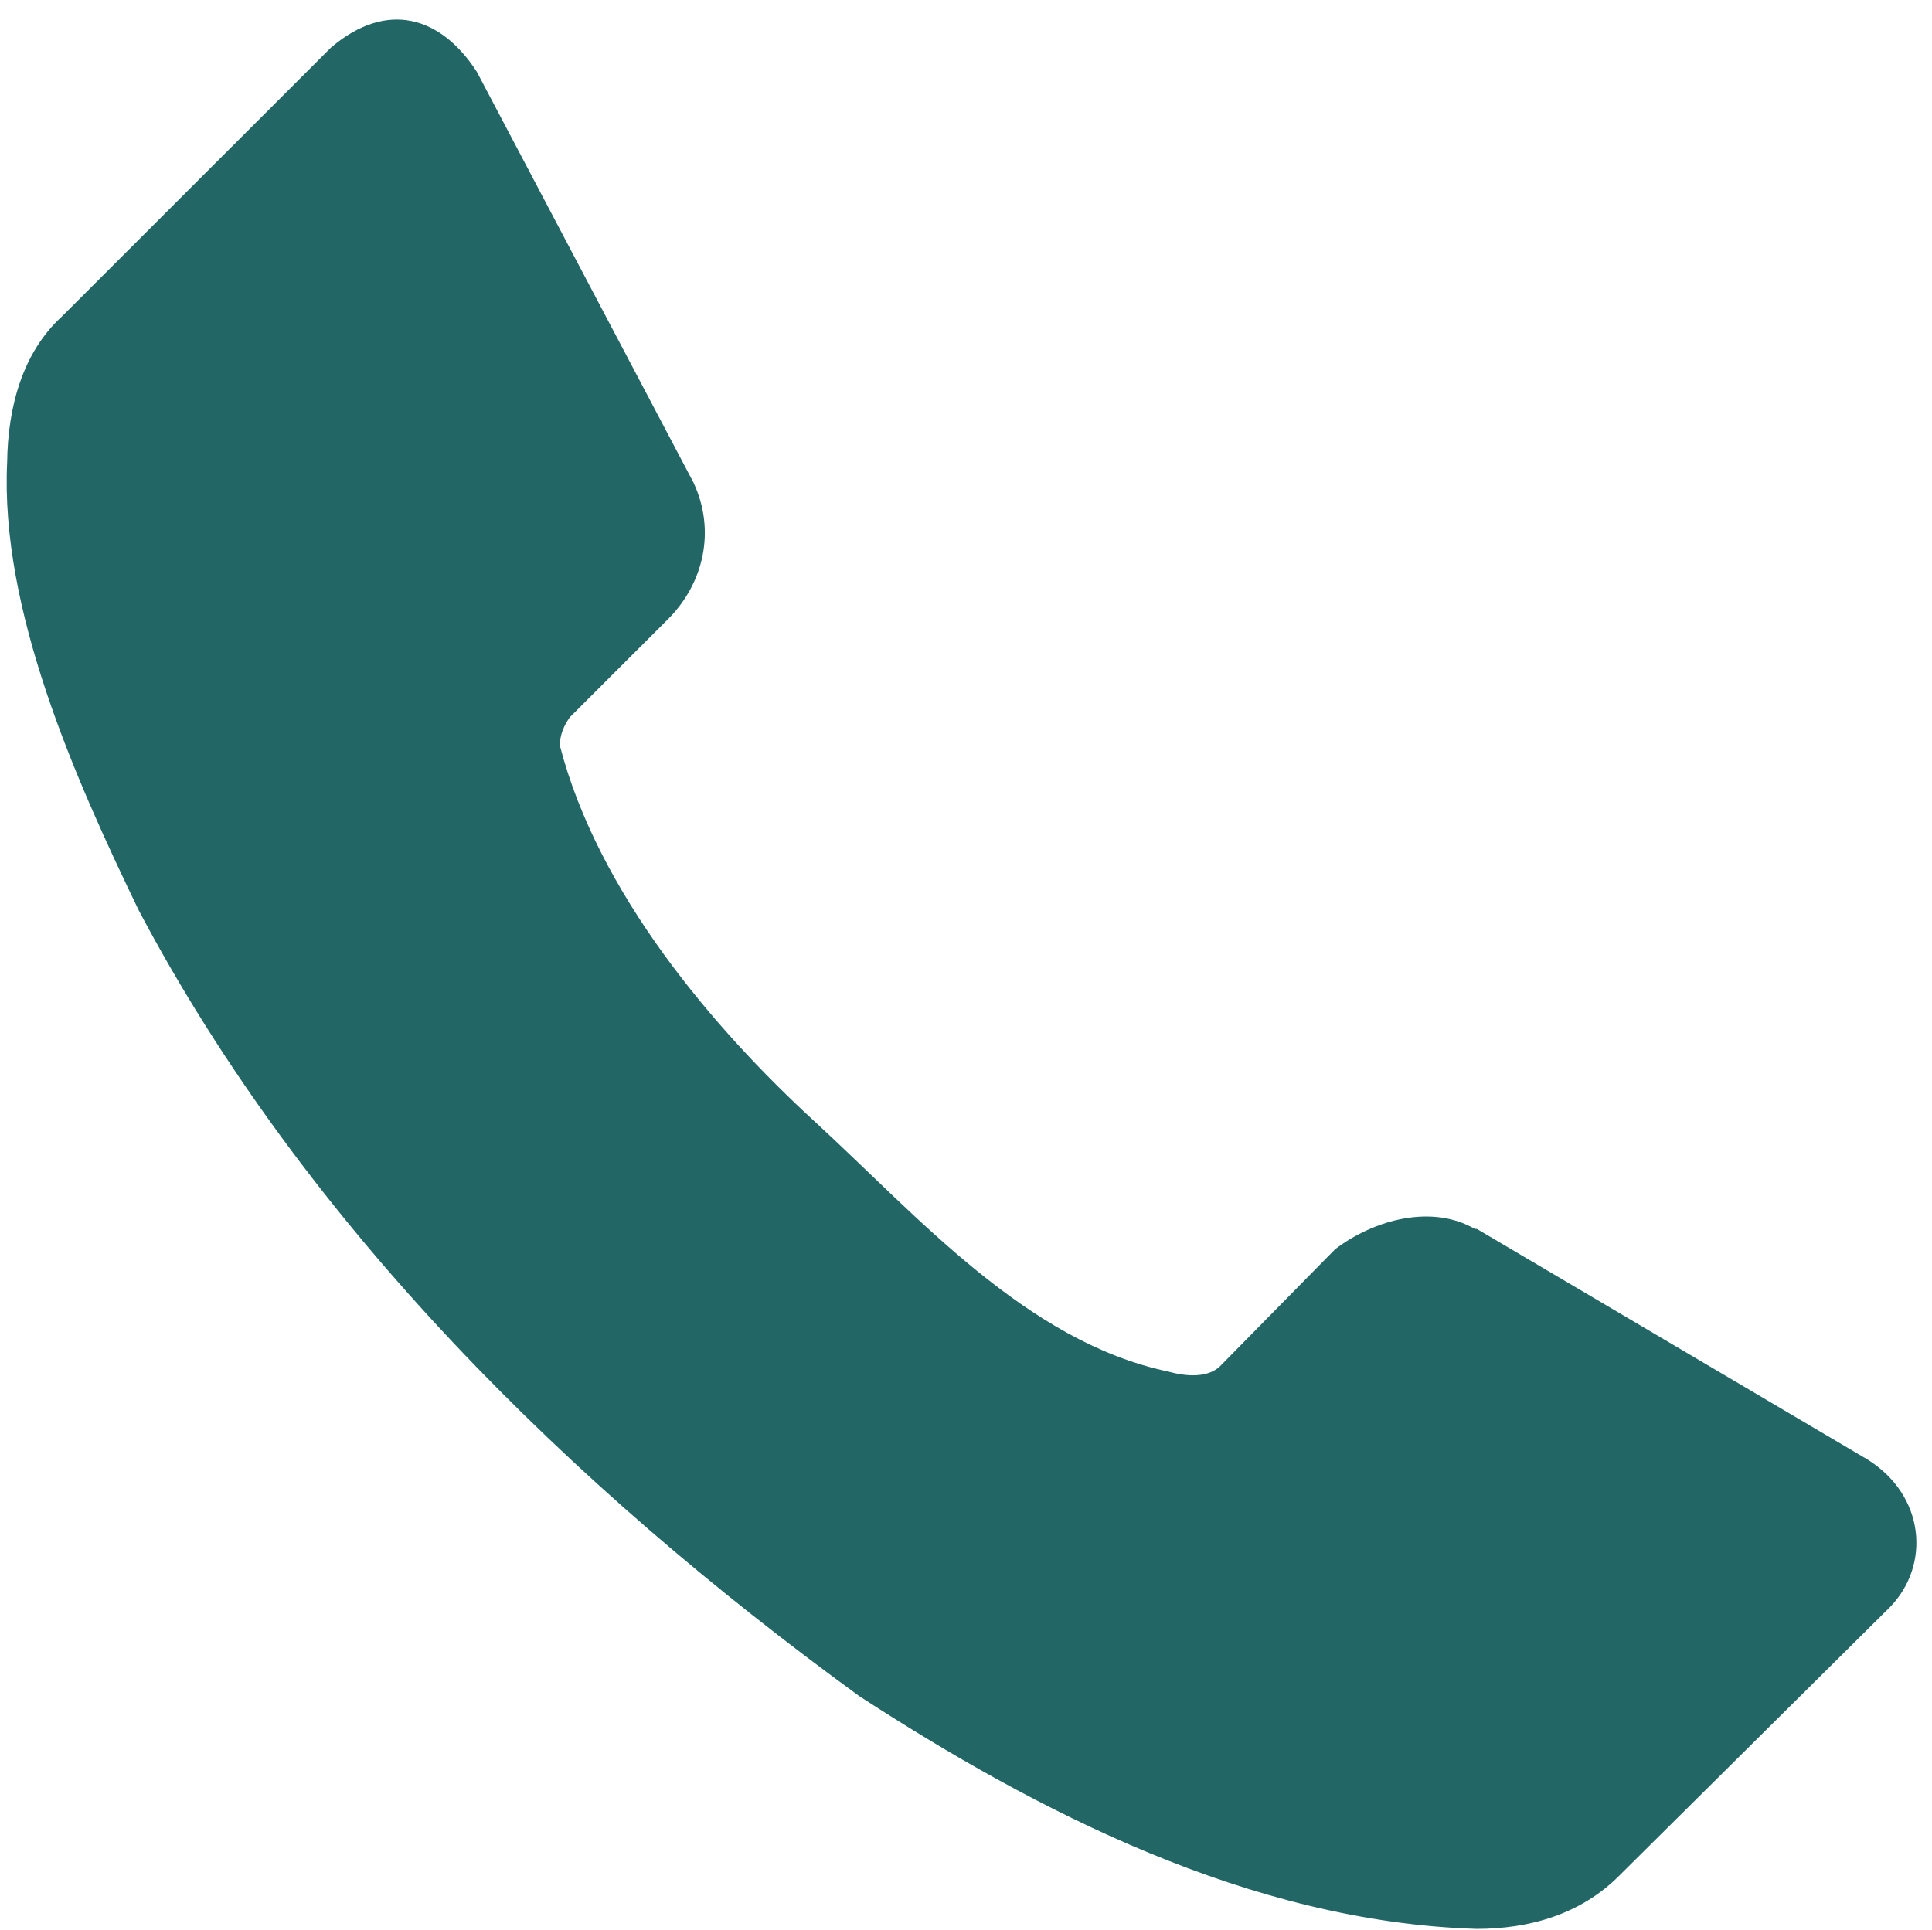
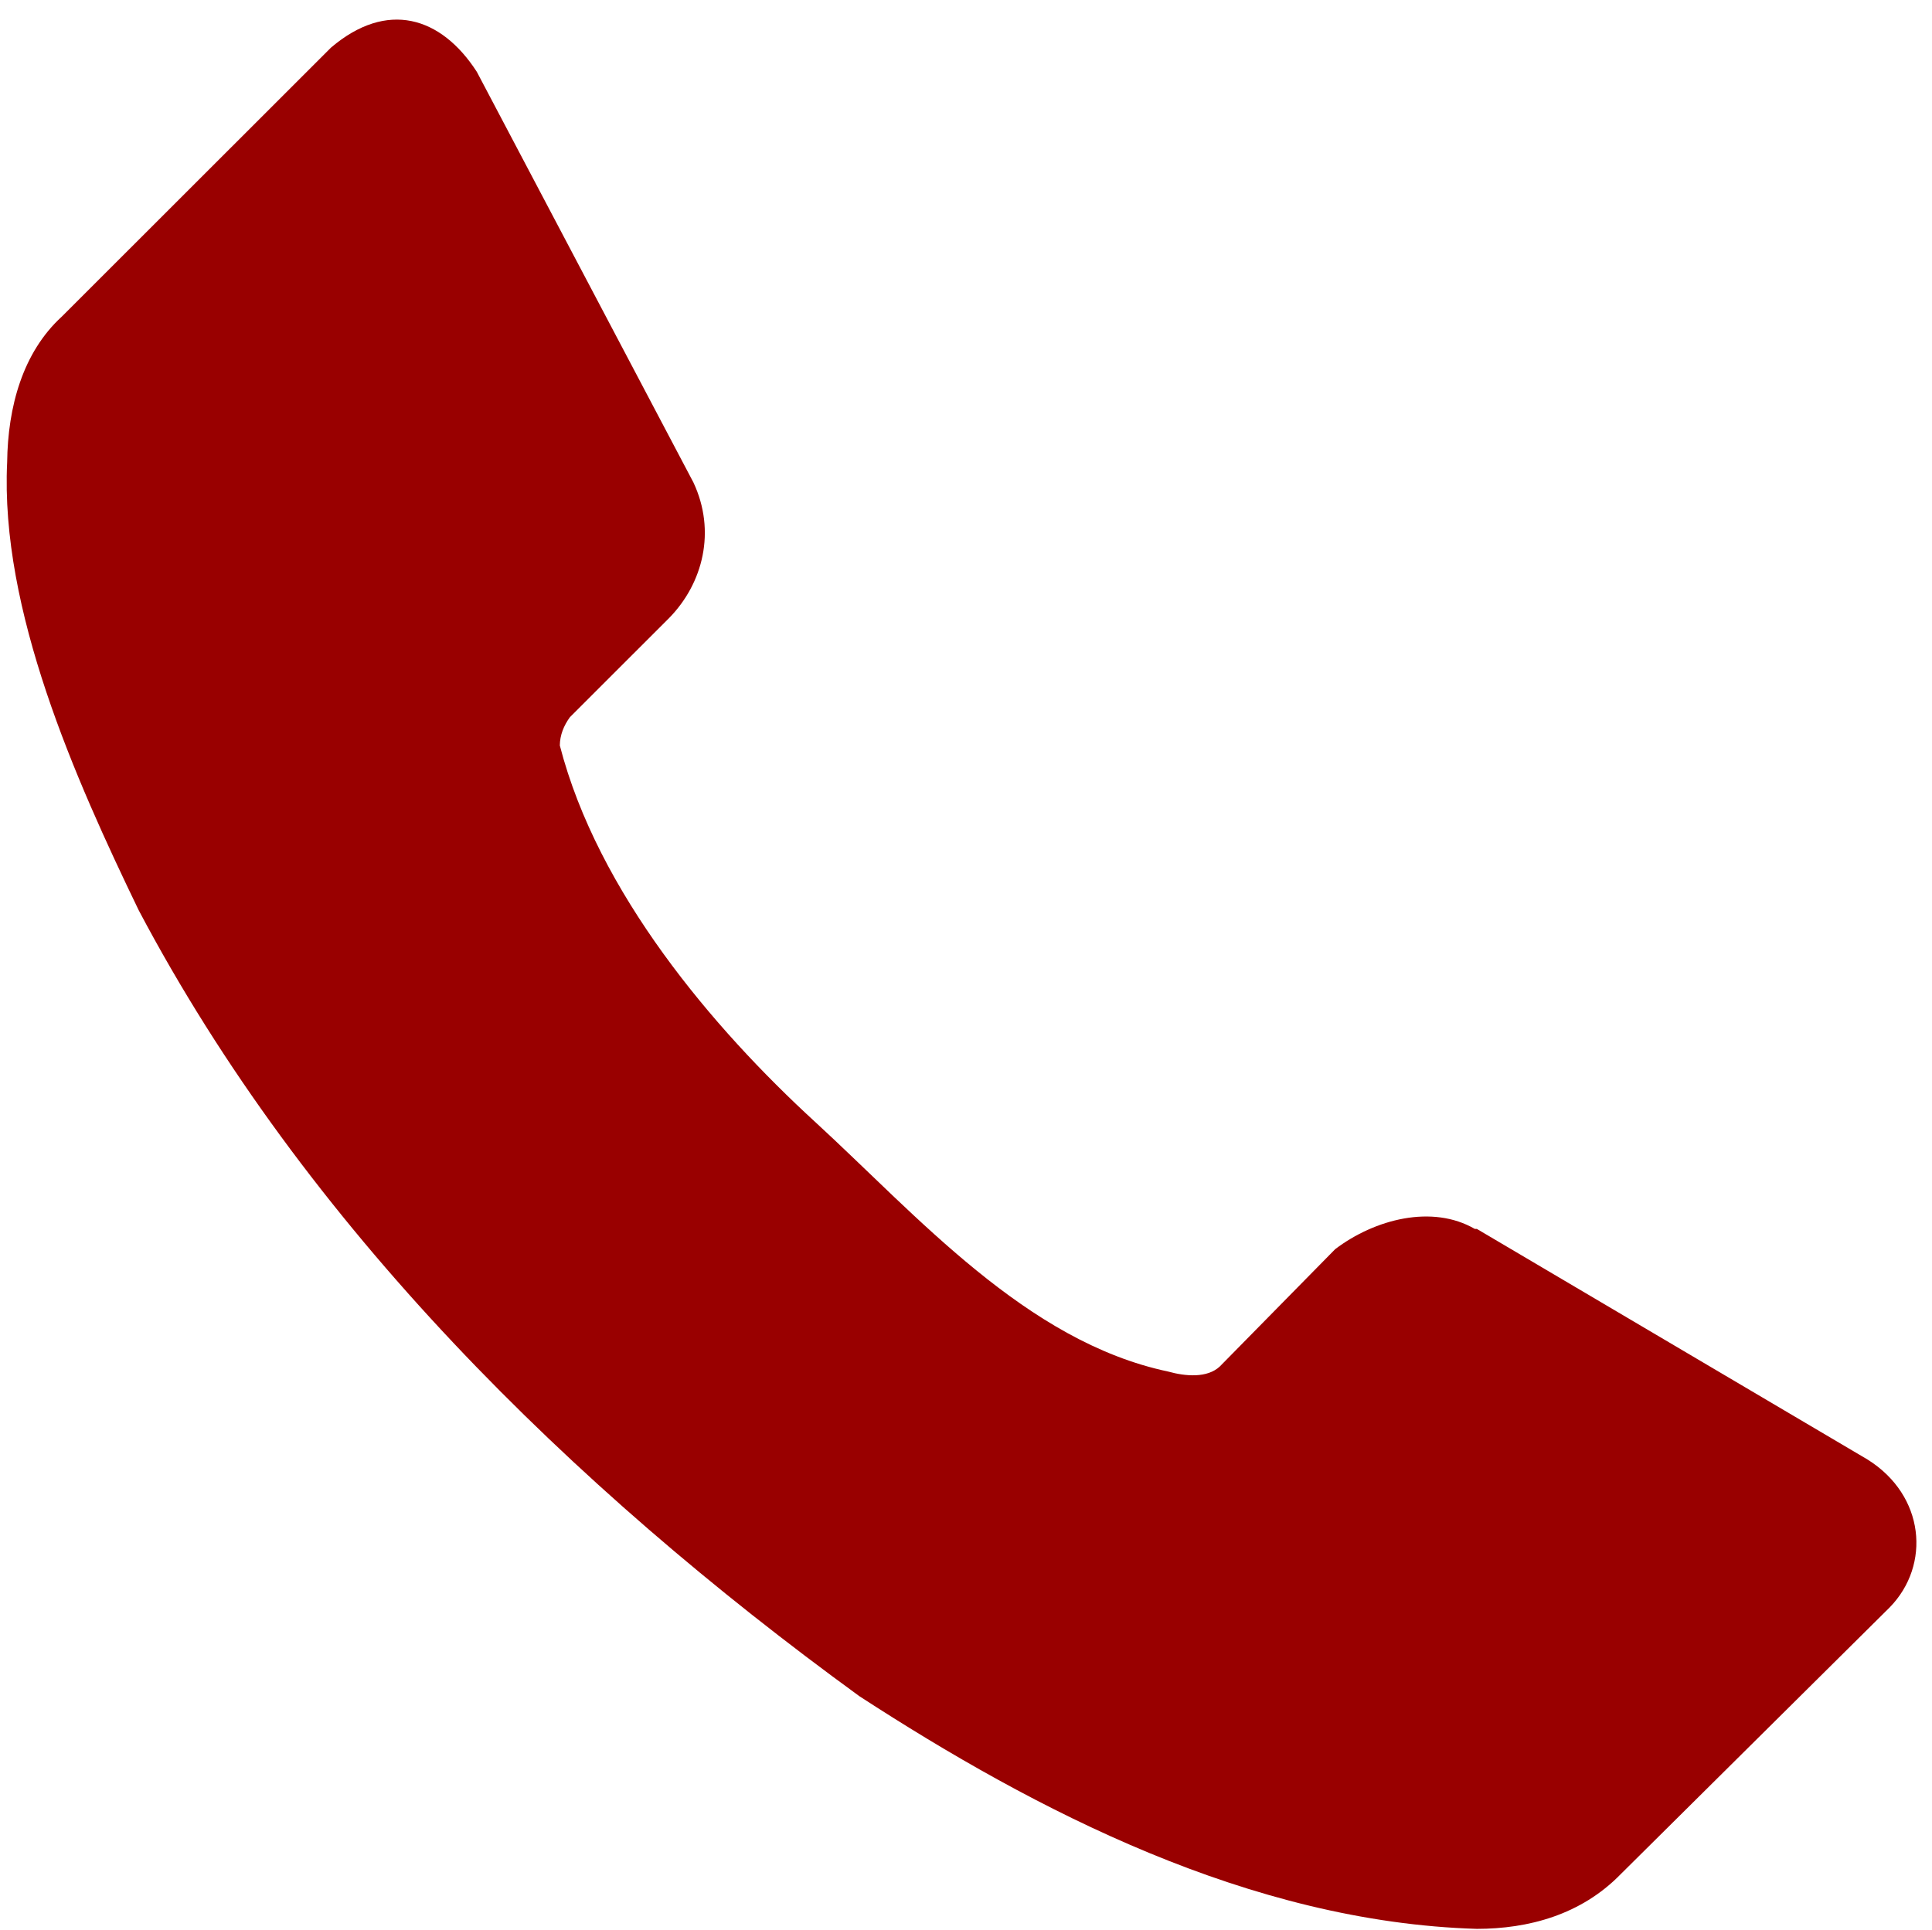
<svg xmlns="http://www.w3.org/2000/svg" viewBox="0 0 1214 1213">
-   <path fill="#266" d="M1187.524 1010.16l-169.186 167.83c-24.974 25.612-58.078 34.289-90.317 34.328-142.571-4.271-277.333-74.304-387.981-146.215C358.418 933.973 191.772 770.138 87.182 572.15 47.068 489.127 0 383.196 4.497 290.527c.401-34.86 9.795-69.073 34.346-91.543L208.029 29.883C243.161 0 277.136 10.332 299.618 45.14l136.111 258.102c14.326 30.577 6.109 63.339-15.265 85.187l-62.332 62.3c-3.848 5.272-6.298 11.271-6.36 17.801 23.902 92.522 96.314 177.799 160.281 236.486 63.967 58.688 132.725 138.199 221.977 157.022 11.032 3.077 24.545 4.158 32.438-3.179l72.509-73.743c24.996-18.945 61.086-28.205 87.772-12.714h1.272l245.51 144.943c36.04 22.592 39.798 66.252 13.993 92.815z" />
+   <path fill="#900" d="M1187.524 1010.16l-169.186 167.83c-24.974 25.612-58.078 34.289-90.317 34.328-142.571-4.271-277.333-74.304-387.981-146.215C358.418 933.973 191.772 770.138 87.182 572.15 47.068 489.127 0 383.196 4.497 290.527c.401-34.86 9.795-69.073 34.346-91.543L208.029 29.883C243.161 0 277.136 10.332 299.618 45.14l136.111 258.102c14.326 30.577 6.109 63.339-15.265 85.187l-62.332 62.3c-3.848 5.272-6.298 11.271-6.36 17.801 23.902 92.522 96.314 177.799 160.281 236.486 63.967 58.688 132.725 138.199 221.977 157.022 11.032 3.077 24.545 4.158 32.438-3.179l72.509-73.743c24.996-18.945 61.086-28.205 87.772-12.714h1.272l245.51 144.943c36.04 22.592 39.798 66.252 13.993 92.815z" />
</svg>
